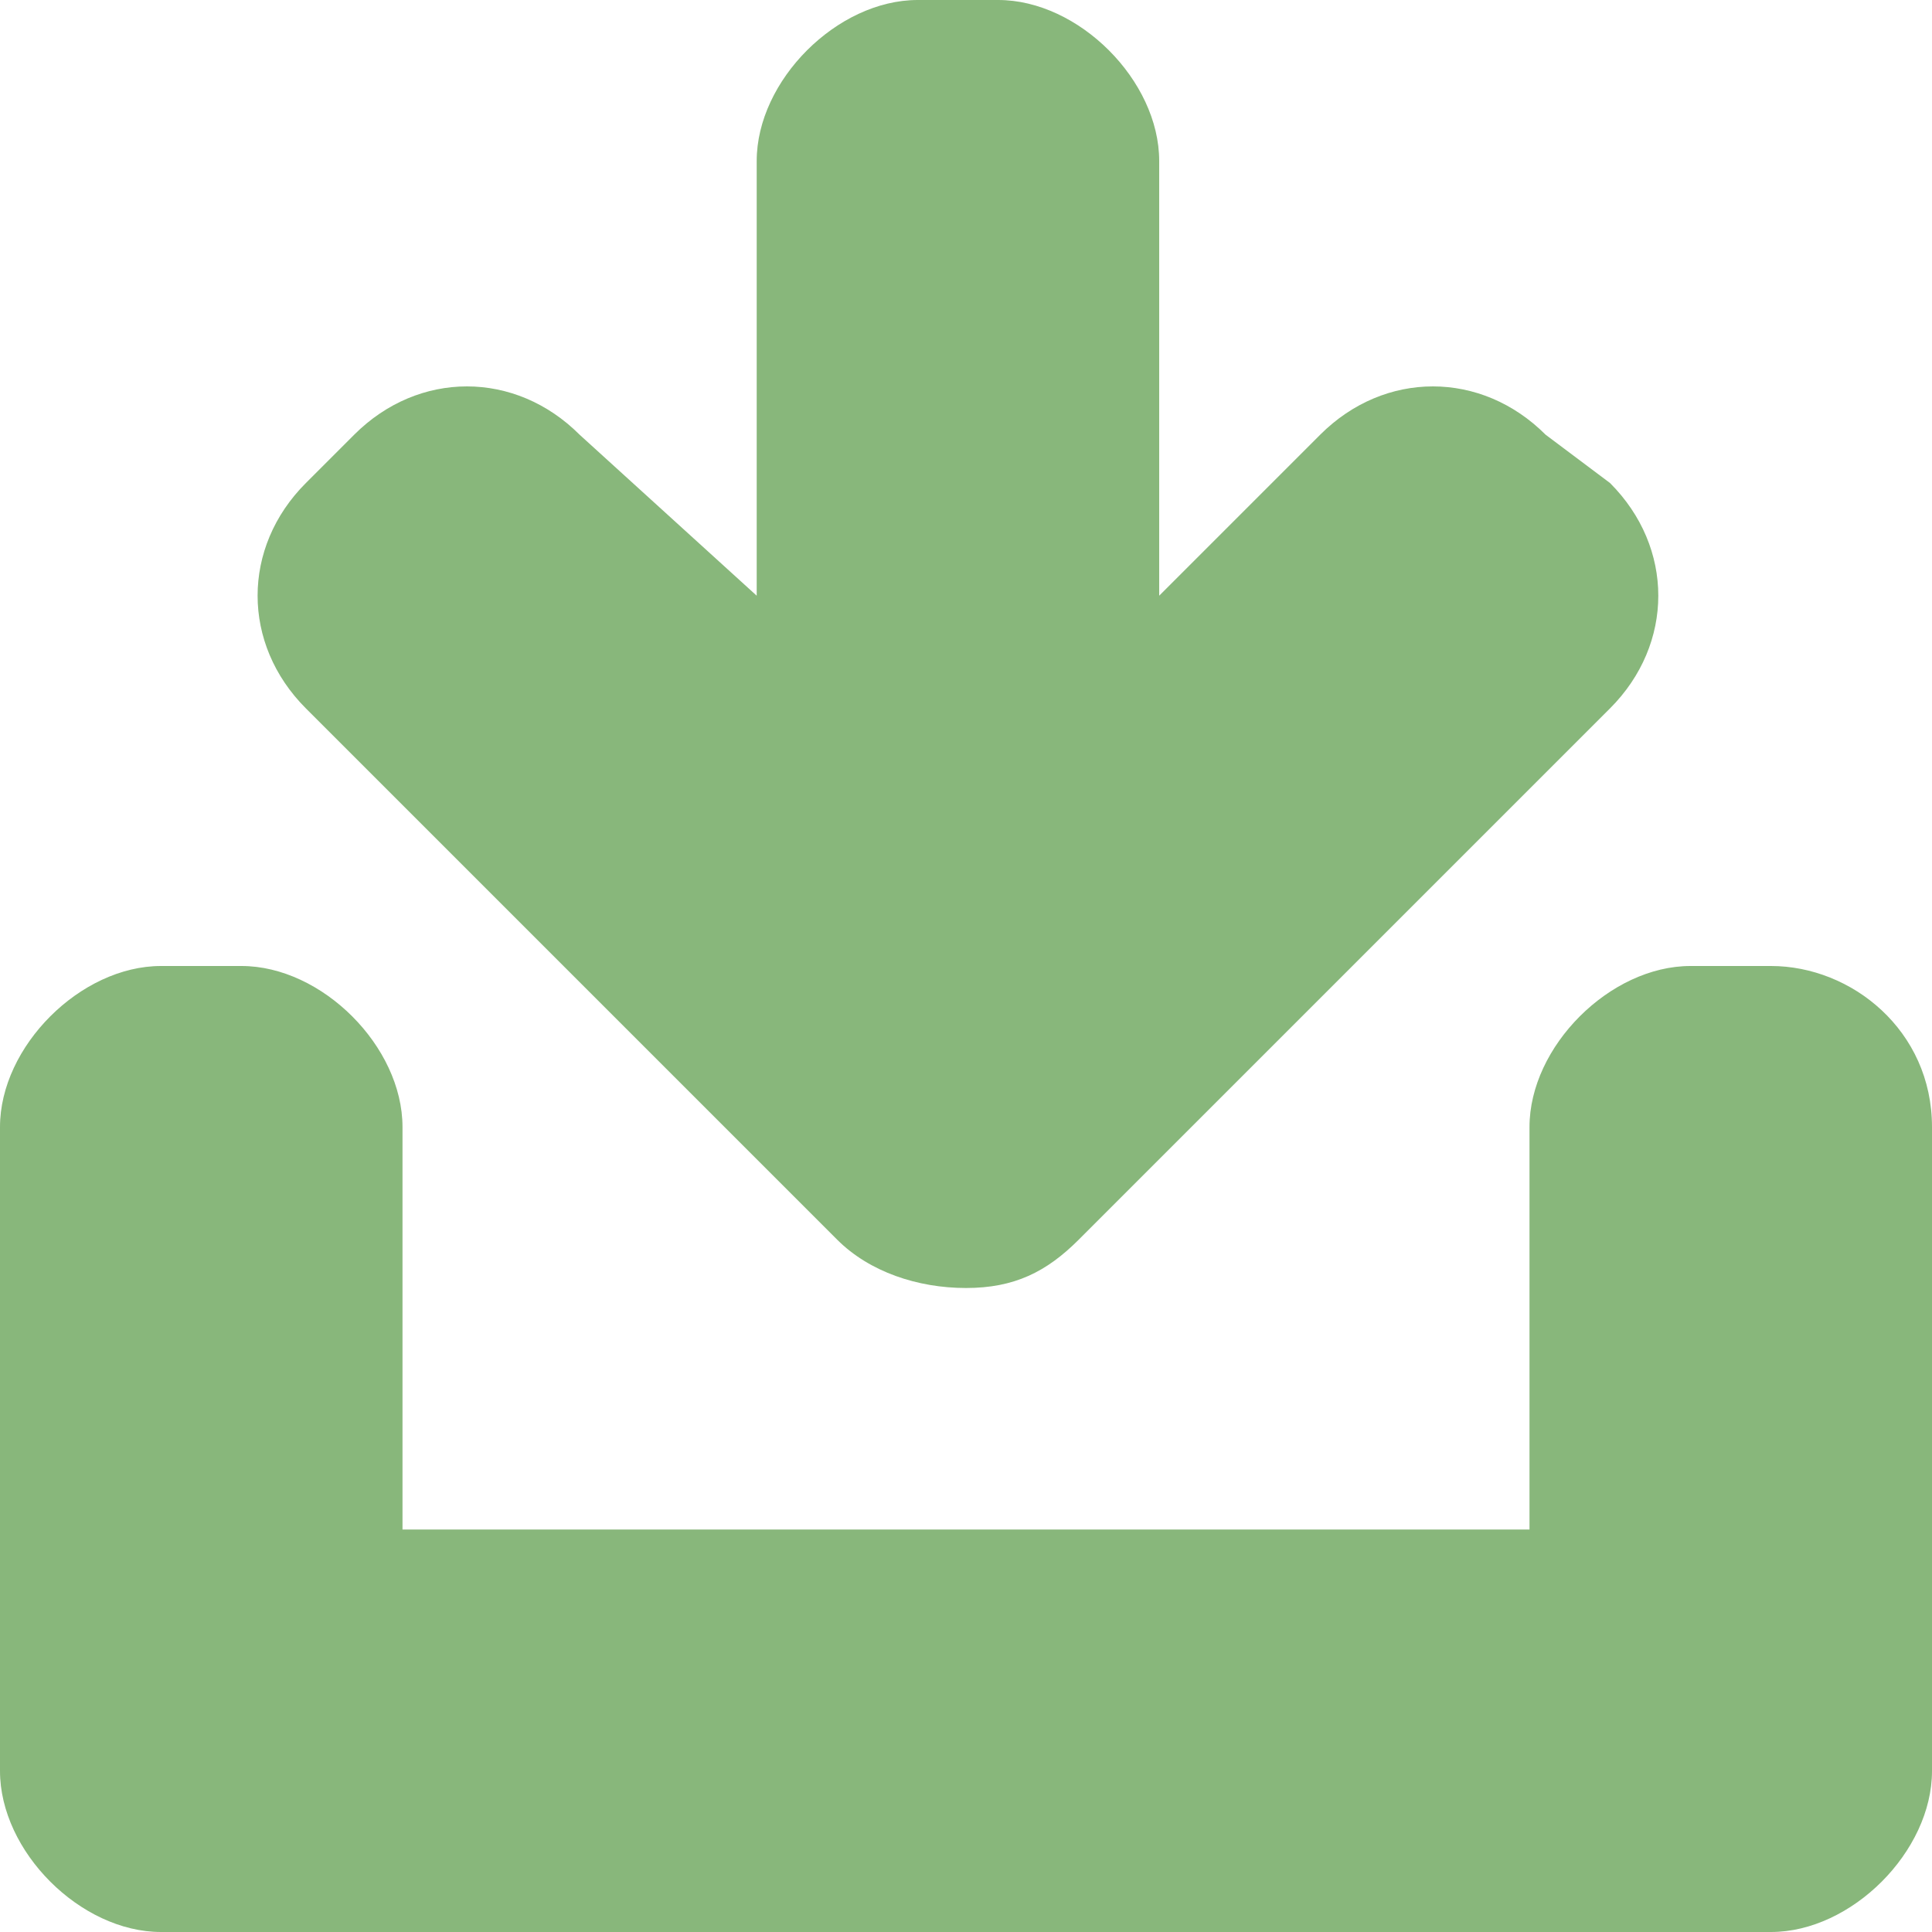
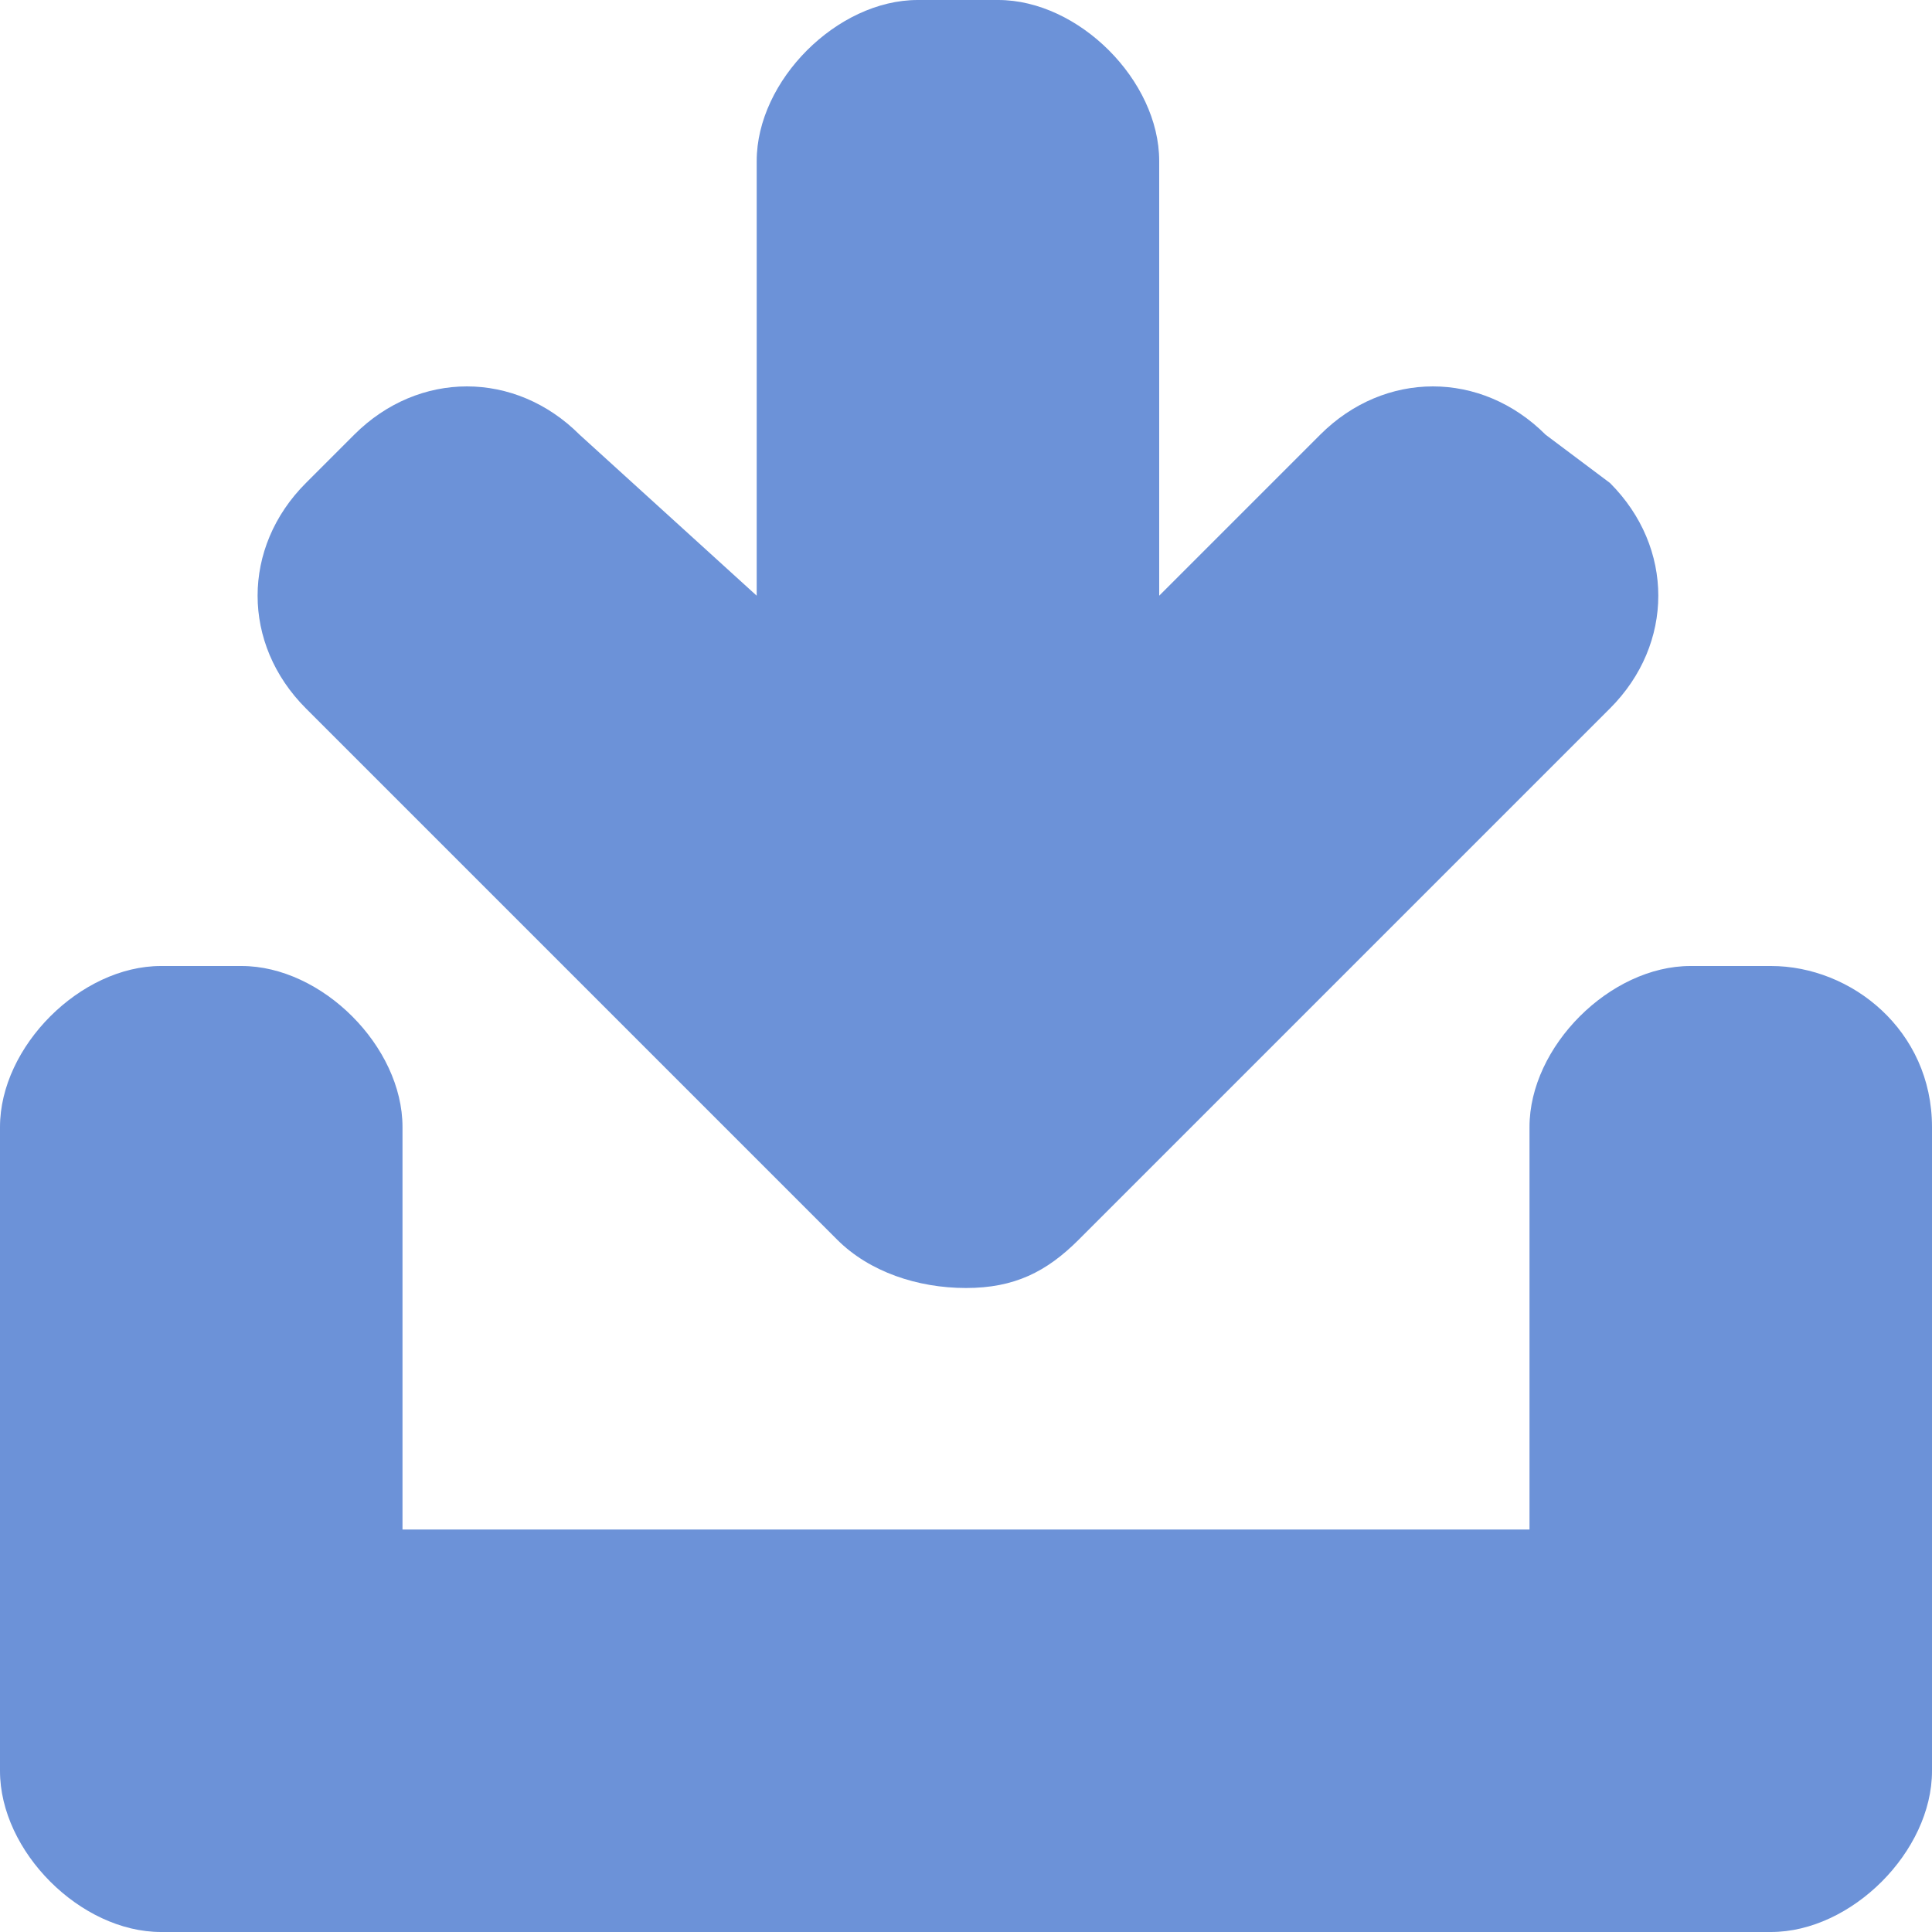
<svg xmlns="http://www.w3.org/2000/svg" width="12" height="12" viewBox="0 0 12 12" preserveAspectRatio="xMinYMid meet" overflow="visible">
-   <path d="M12 7v4c0 .5-.5 1-1 1h-10c-.5 0-1-.5-1-1v-4c0-.5.5-1 1-1h.5c.5 0 1 .5 1 1v2.5h7v-2.5c0-.5.5-1 1-1h.5c.5 0 1 .4 1 1zm-2-4l-.4-.3c-.4-.4-1-.4-1.4 0l-1 1v-2.7c0-.5-.5-1-1-1h-.5c-.5 0-1 .5-1 1v2.7l-1.1-1c-.4-.4-1-.4-1.4 0l-.3.3c-.4.4-.4 1 0 1.4l3.3 3.3c.2.2.5.3.8.3.3 0 .5-.1.7-.3l3.3-3.3c.4-.4.4-1 0-1.4z" fill="#88b77b" />
+   <path d="M12 7v4c0 .5-.5 1-1 1h-10c-.5 0-1-.5-1-1v-4c0-.5.5-1 1-1h.5c.5 0 1 .5 1 1v2.5h7v-2.5c0-.5.5-1 1-1h.5c.5 0 1 .4 1 1zm-2-4l-.4-.3c-.4-.4-1-.4-1.4 0l-1 1v-2.7c0-.5-.5-1-1-1h-.5c-.5 0-1 .5-1 1v2.7l-1.1-1c-.4-.4-1-.4-1.4 0l-.3.3c-.4.4-.4 1 0 1.4l3.3 3.3c.2.2.5.3.8.3.3 0 .5-.1.7-.3l3.3-3.3c.4-.4.4-1 0-1.4z" fill="#6c92d8" />
</svg>
